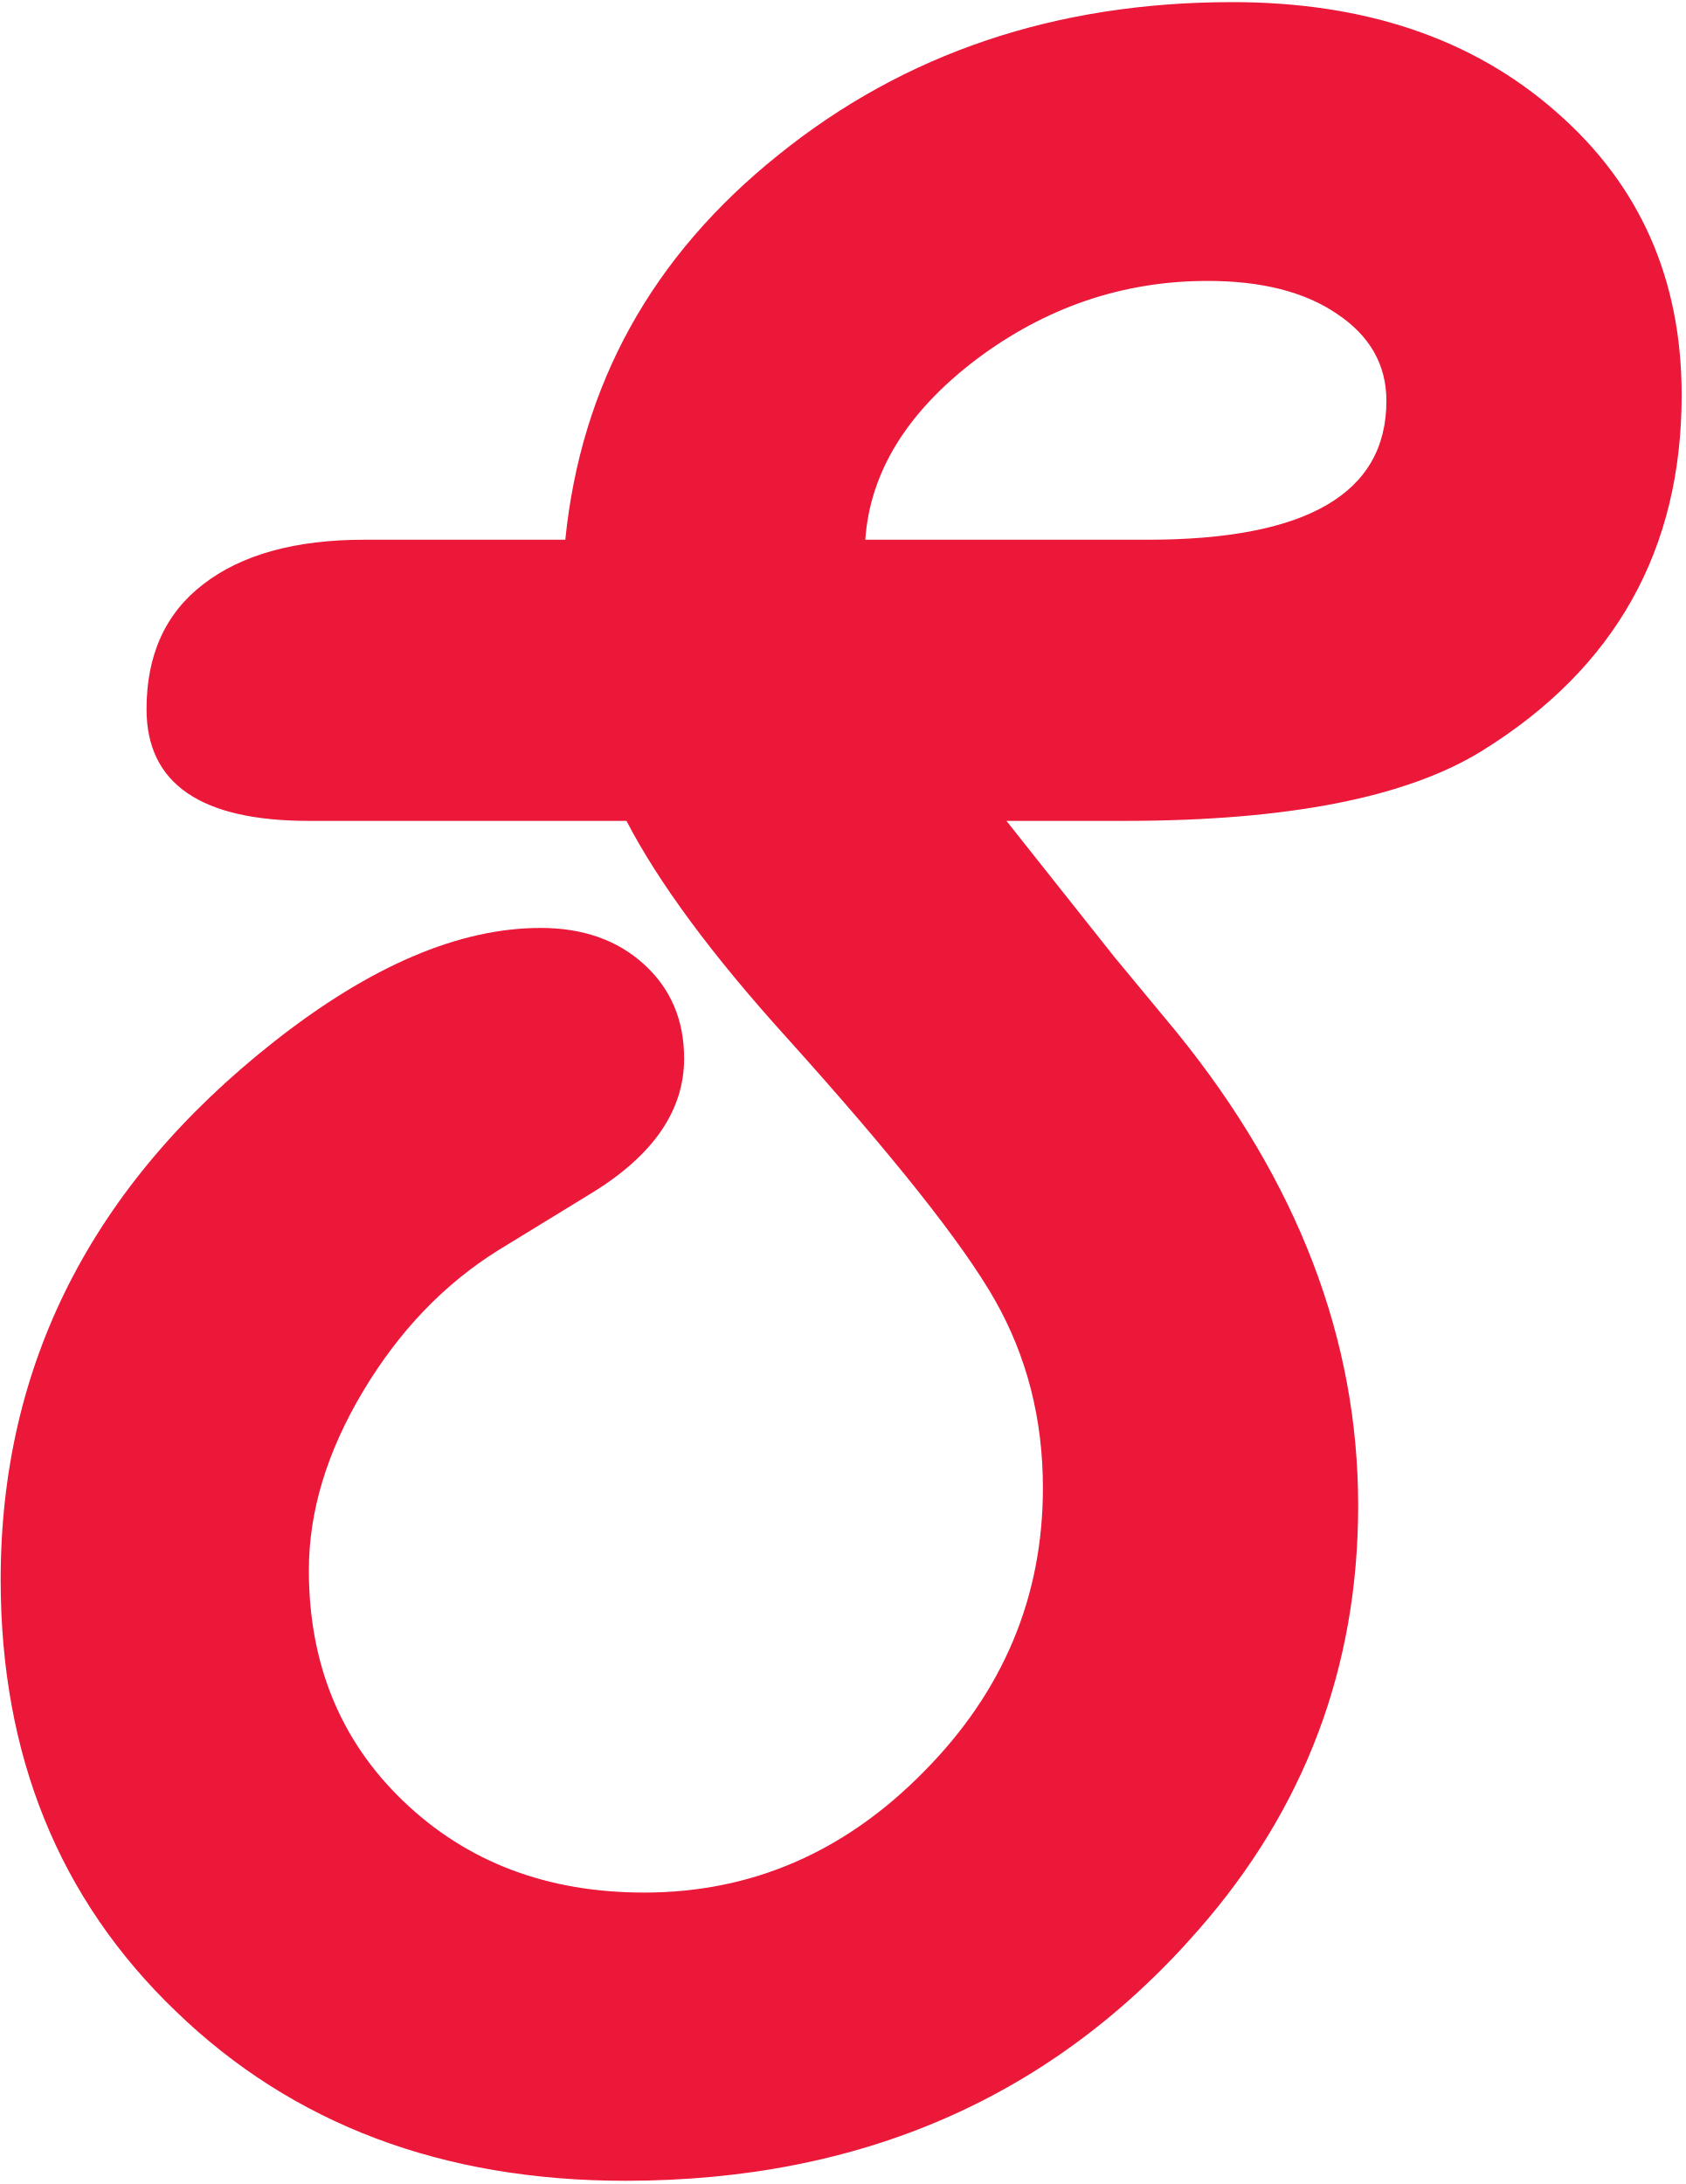
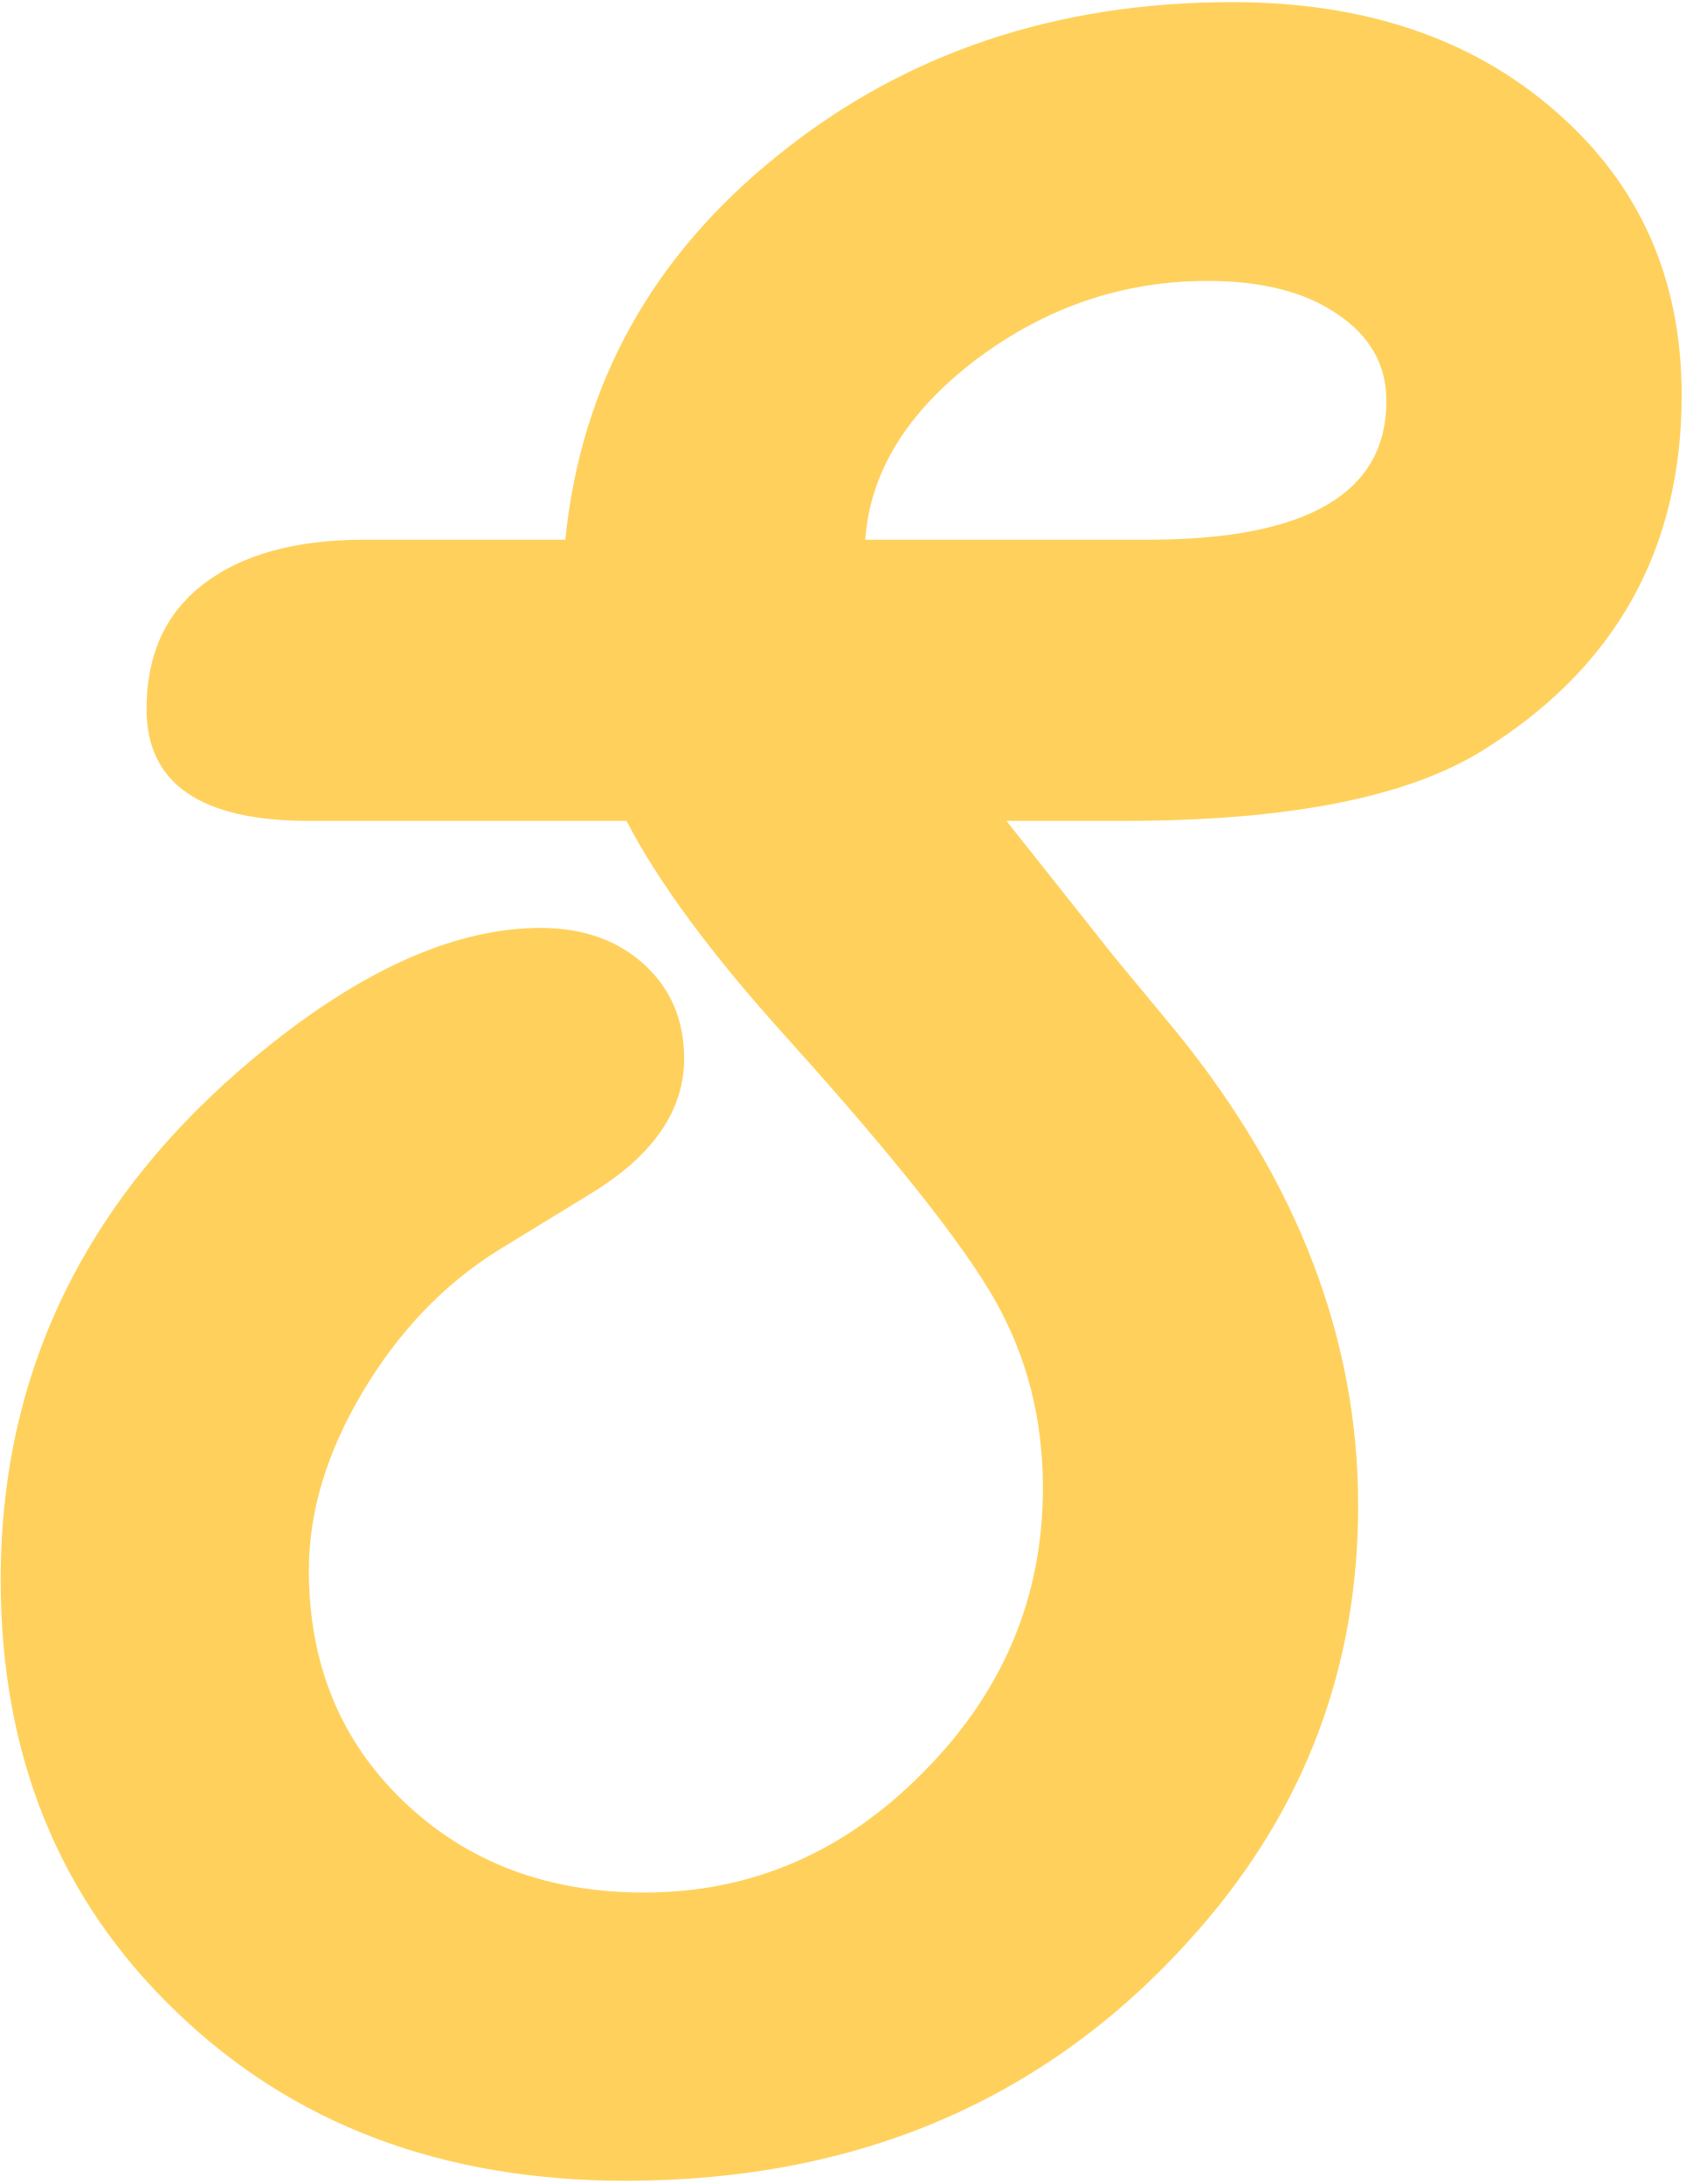
<svg xmlns="http://www.w3.org/2000/svg" width="247" height="320" viewBox="0 0 247 320" fill="none">
-   <path d="M147.468 120.276L163.326 140.27L172.461 151.301C190.157 173.134 199.005 196.231 199.005 220.591C199.005 244.263 191.191 265.004 175.563 282.814C154.19 307.29 126.21 319.528 91.623 319.528C64.849 319.528 42.901 311.254 25.78 294.708C8.658 278.276 0.098 257.19 0.098 231.45C0.098 199.965 13.427 173.708 40.086 152.68C54.22 141.534 67.262 135.961 79.212 135.961C85.418 135.961 90.474 137.742 94.38 141.304C98.287 144.866 100.241 149.463 100.241 155.093C100.241 162.677 95.759 169.227 86.796 174.743L73.007 183.188C65.079 188.13 58.471 195.024 53.185 203.872C47.9 212.72 45.257 221.453 45.257 230.071C45.257 243.745 49.853 255.007 59.046 263.854C68.353 272.817 80.132 277.299 94.38 277.299C110.123 277.299 123.797 271.381 135.403 259.545C147.009 247.825 152.812 233.978 152.812 218.006C152.812 207.894 150.456 198.701 145.745 190.428C141.033 182.154 130.864 169.342 115.236 151.991C104.32 139.925 96.506 129.354 91.795 120.276H45.257C29.399 120.276 21.471 114.818 21.471 103.901C21.471 95.973 24.229 89.882 29.744 85.631C35.375 81.264 43.246 79.081 53.358 79.081H82.832C85.13 56.329 95.529 37.541 114.03 22.718C132.53 7.78 154.708 0.311 180.562 0.311C199.982 0.311 215.782 5.654 227.962 16.341C240.257 27.027 246.405 40.874 246.405 57.88C246.405 80.517 236.695 97.869 217.275 109.934C206.244 116.829 188.721 120.276 164.705 120.276H147.468ZM126.785 79.081H168.152C191.478 79.081 203.142 72.301 203.142 58.742C203.142 53.456 200.729 49.205 195.902 45.987C191.191 42.77 184.871 41.161 176.942 41.161C164.532 41.161 153.214 45.011 142.987 52.709C132.875 60.408 127.474 69.199 126.785 79.081Z" fill="#EC1839" />
+   <path d="M147.468 120.276L163.326 140.27L172.461 151.301C190.157 173.134 199.005 196.231 199.005 220.591C199.005 244.263 191.191 265.004 175.563 282.814C154.19 307.29 126.21 319.528 91.623 319.528C64.849 319.528 42.901 311.254 25.78 294.708C8.658 278.276 0.098 257.19 0.098 231.45C0.098 199.965 13.427 173.708 40.086 152.68C54.22 141.534 67.262 135.961 79.212 135.961C85.418 135.961 90.474 137.742 94.38 141.304C98.287 144.866 100.241 149.463 100.241 155.093C100.241 162.677 95.759 169.227 86.796 174.743L73.007 183.188C65.079 188.13 58.471 195.024 53.185 203.872C47.9 212.72 45.257 221.453 45.257 230.071C45.257 243.745 49.853 255.007 59.046 263.854C68.353 272.817 80.132 277.299 94.38 277.299C110.123 277.299 123.797 271.381 135.403 259.545C147.009 247.825 152.812 233.978 152.812 218.006C152.812 207.894 150.456 198.701 145.745 190.428C141.033 182.154 130.864 169.342 115.236 151.991C104.32 139.925 96.506 129.354 91.795 120.276H45.257C29.399 120.276 21.471 114.818 21.471 103.901C21.471 95.973 24.229 89.882 29.744 85.631C35.375 81.264 43.246 79.081 53.358 79.081H82.832C85.13 56.329 95.529 37.541 114.03 22.718C132.53 7.78 154.708 0.311 180.562 0.311C199.982 0.311 215.782 5.654 227.962 16.341C240.257 27.027 246.405 40.874 246.405 57.88C246.405 80.517 236.695 97.869 217.275 109.934C206.244 116.829 188.721 120.276 164.705 120.276H147.468ZM126.785 79.081H168.152C191.478 79.081 203.142 72.301 203.142 58.742C203.142 53.456 200.729 49.205 195.902 45.987C191.191 42.77 184.871 41.161 176.942 41.161C164.532 41.161 153.214 45.011 142.987 52.709C132.875 60.408 127.474 69.199 126.785 79.081Z" fill="#FFD15C" />
</svg>
